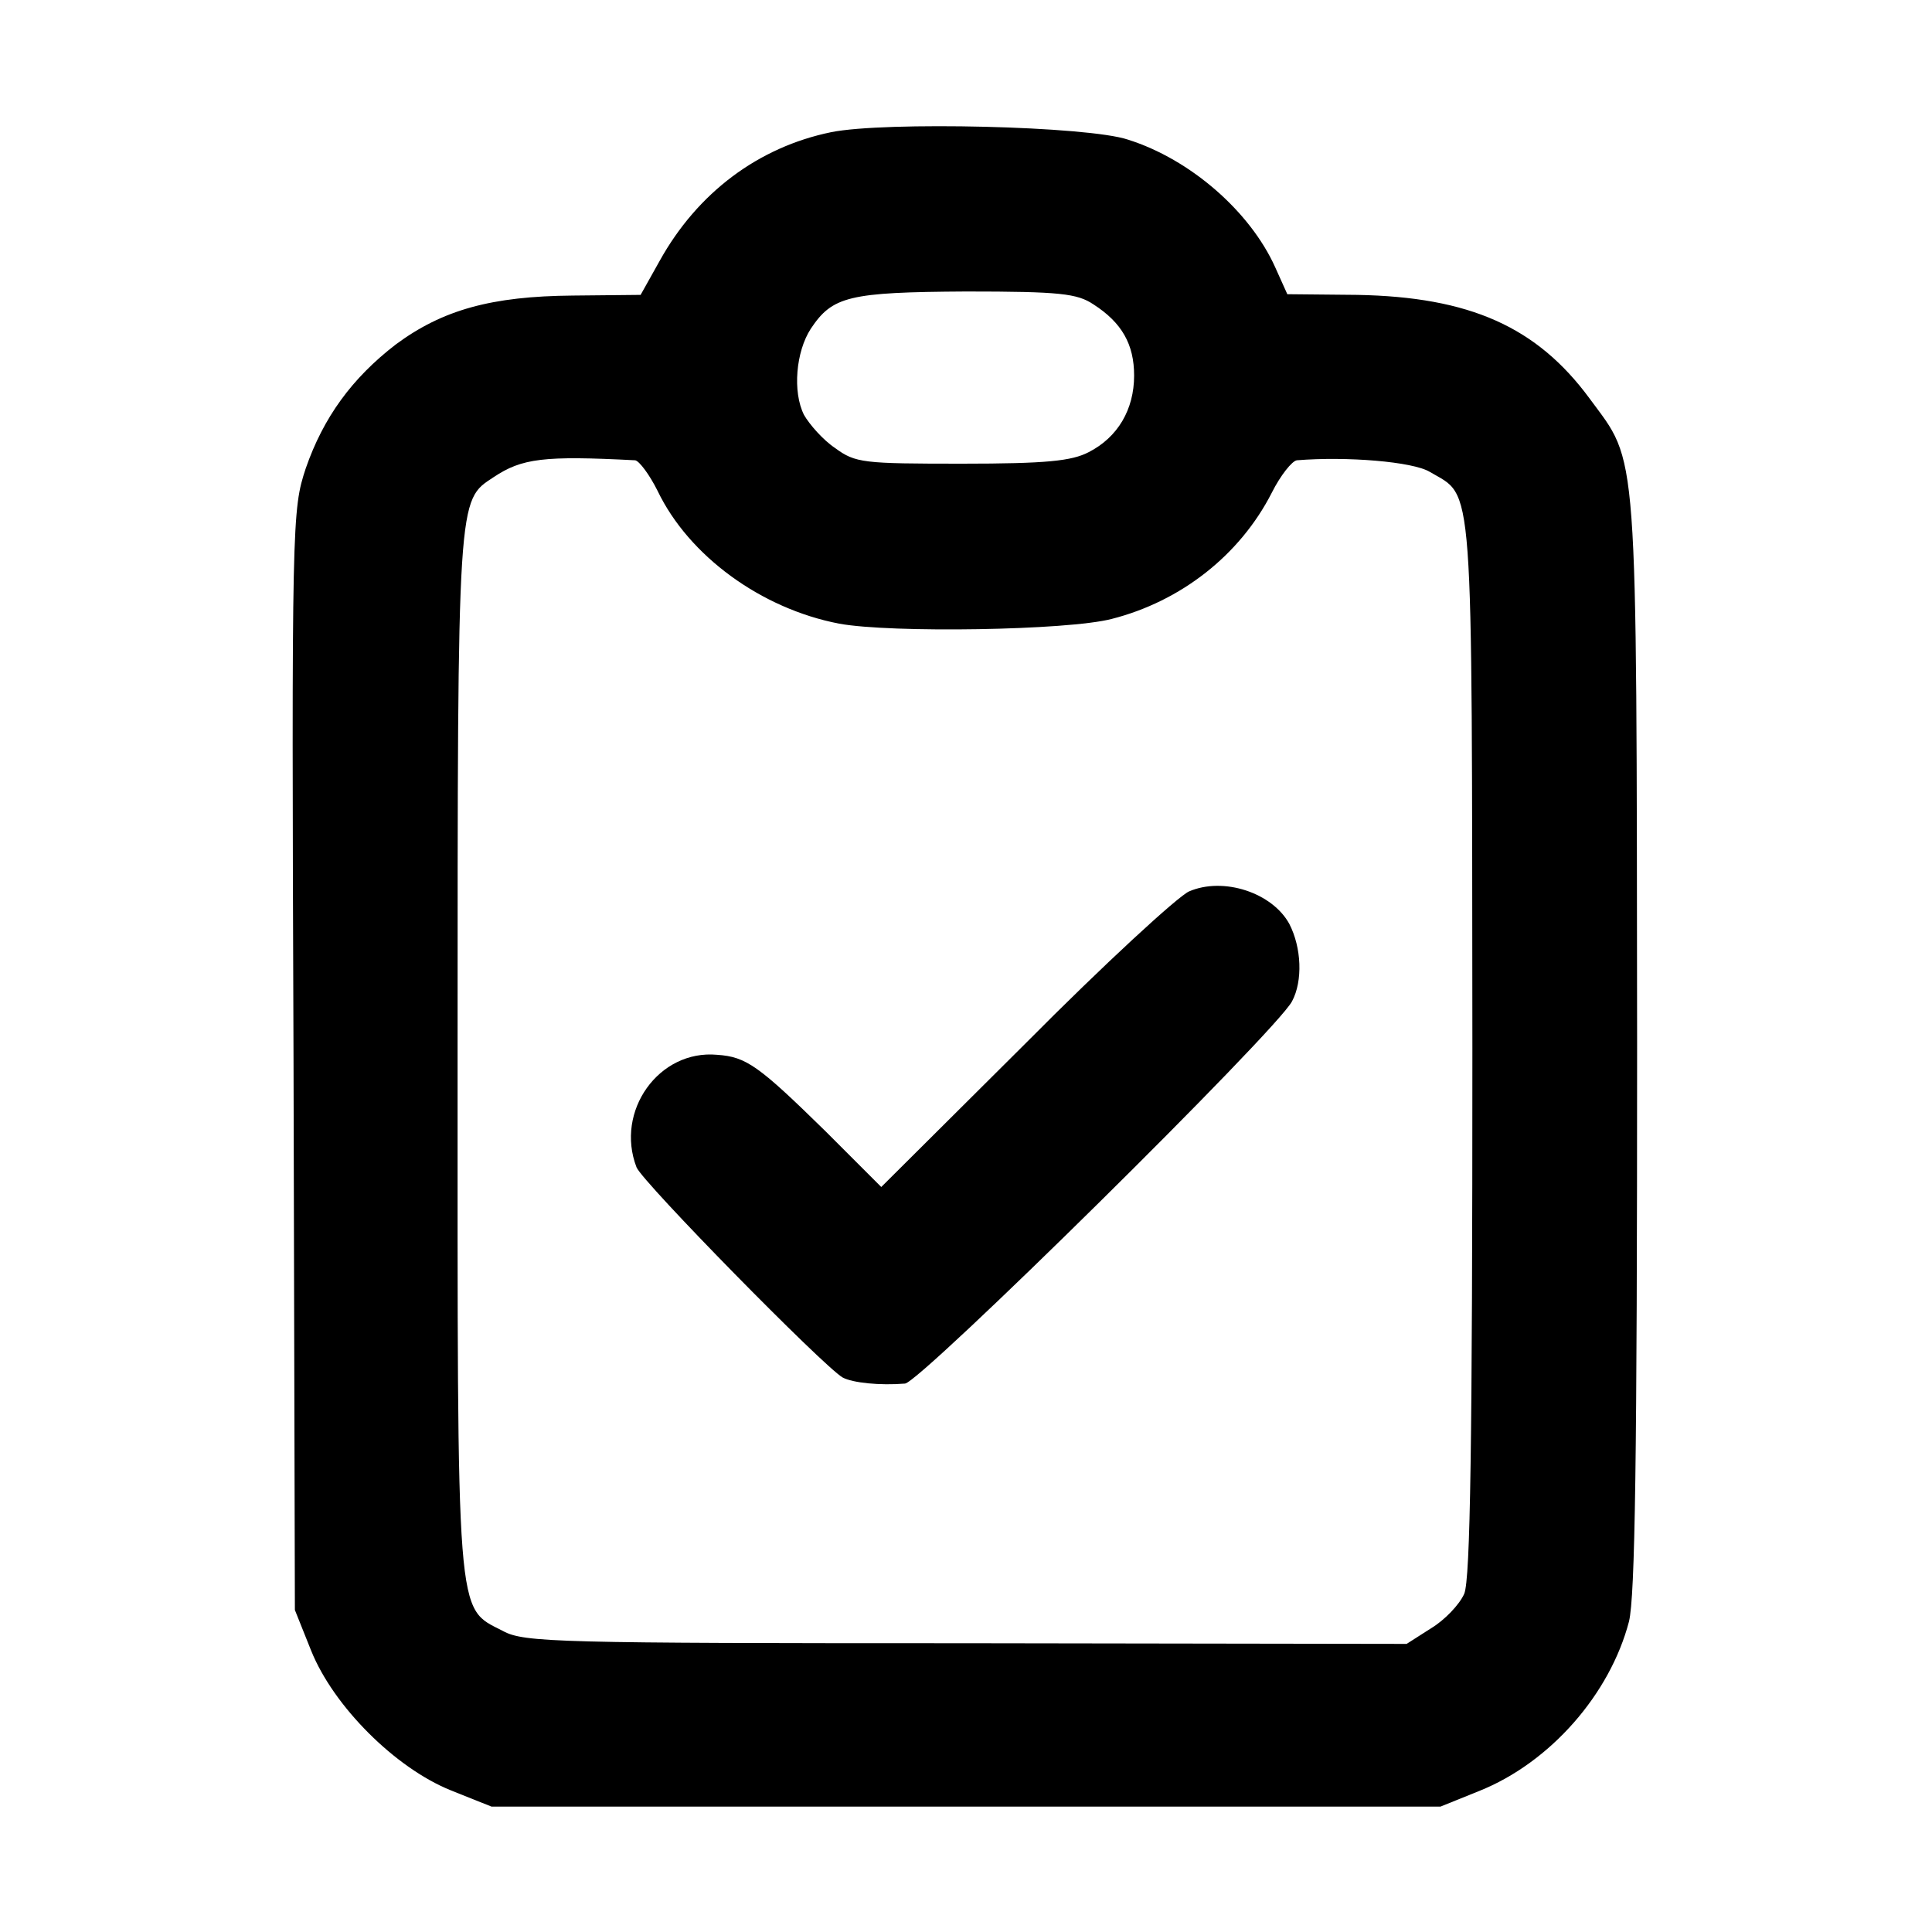
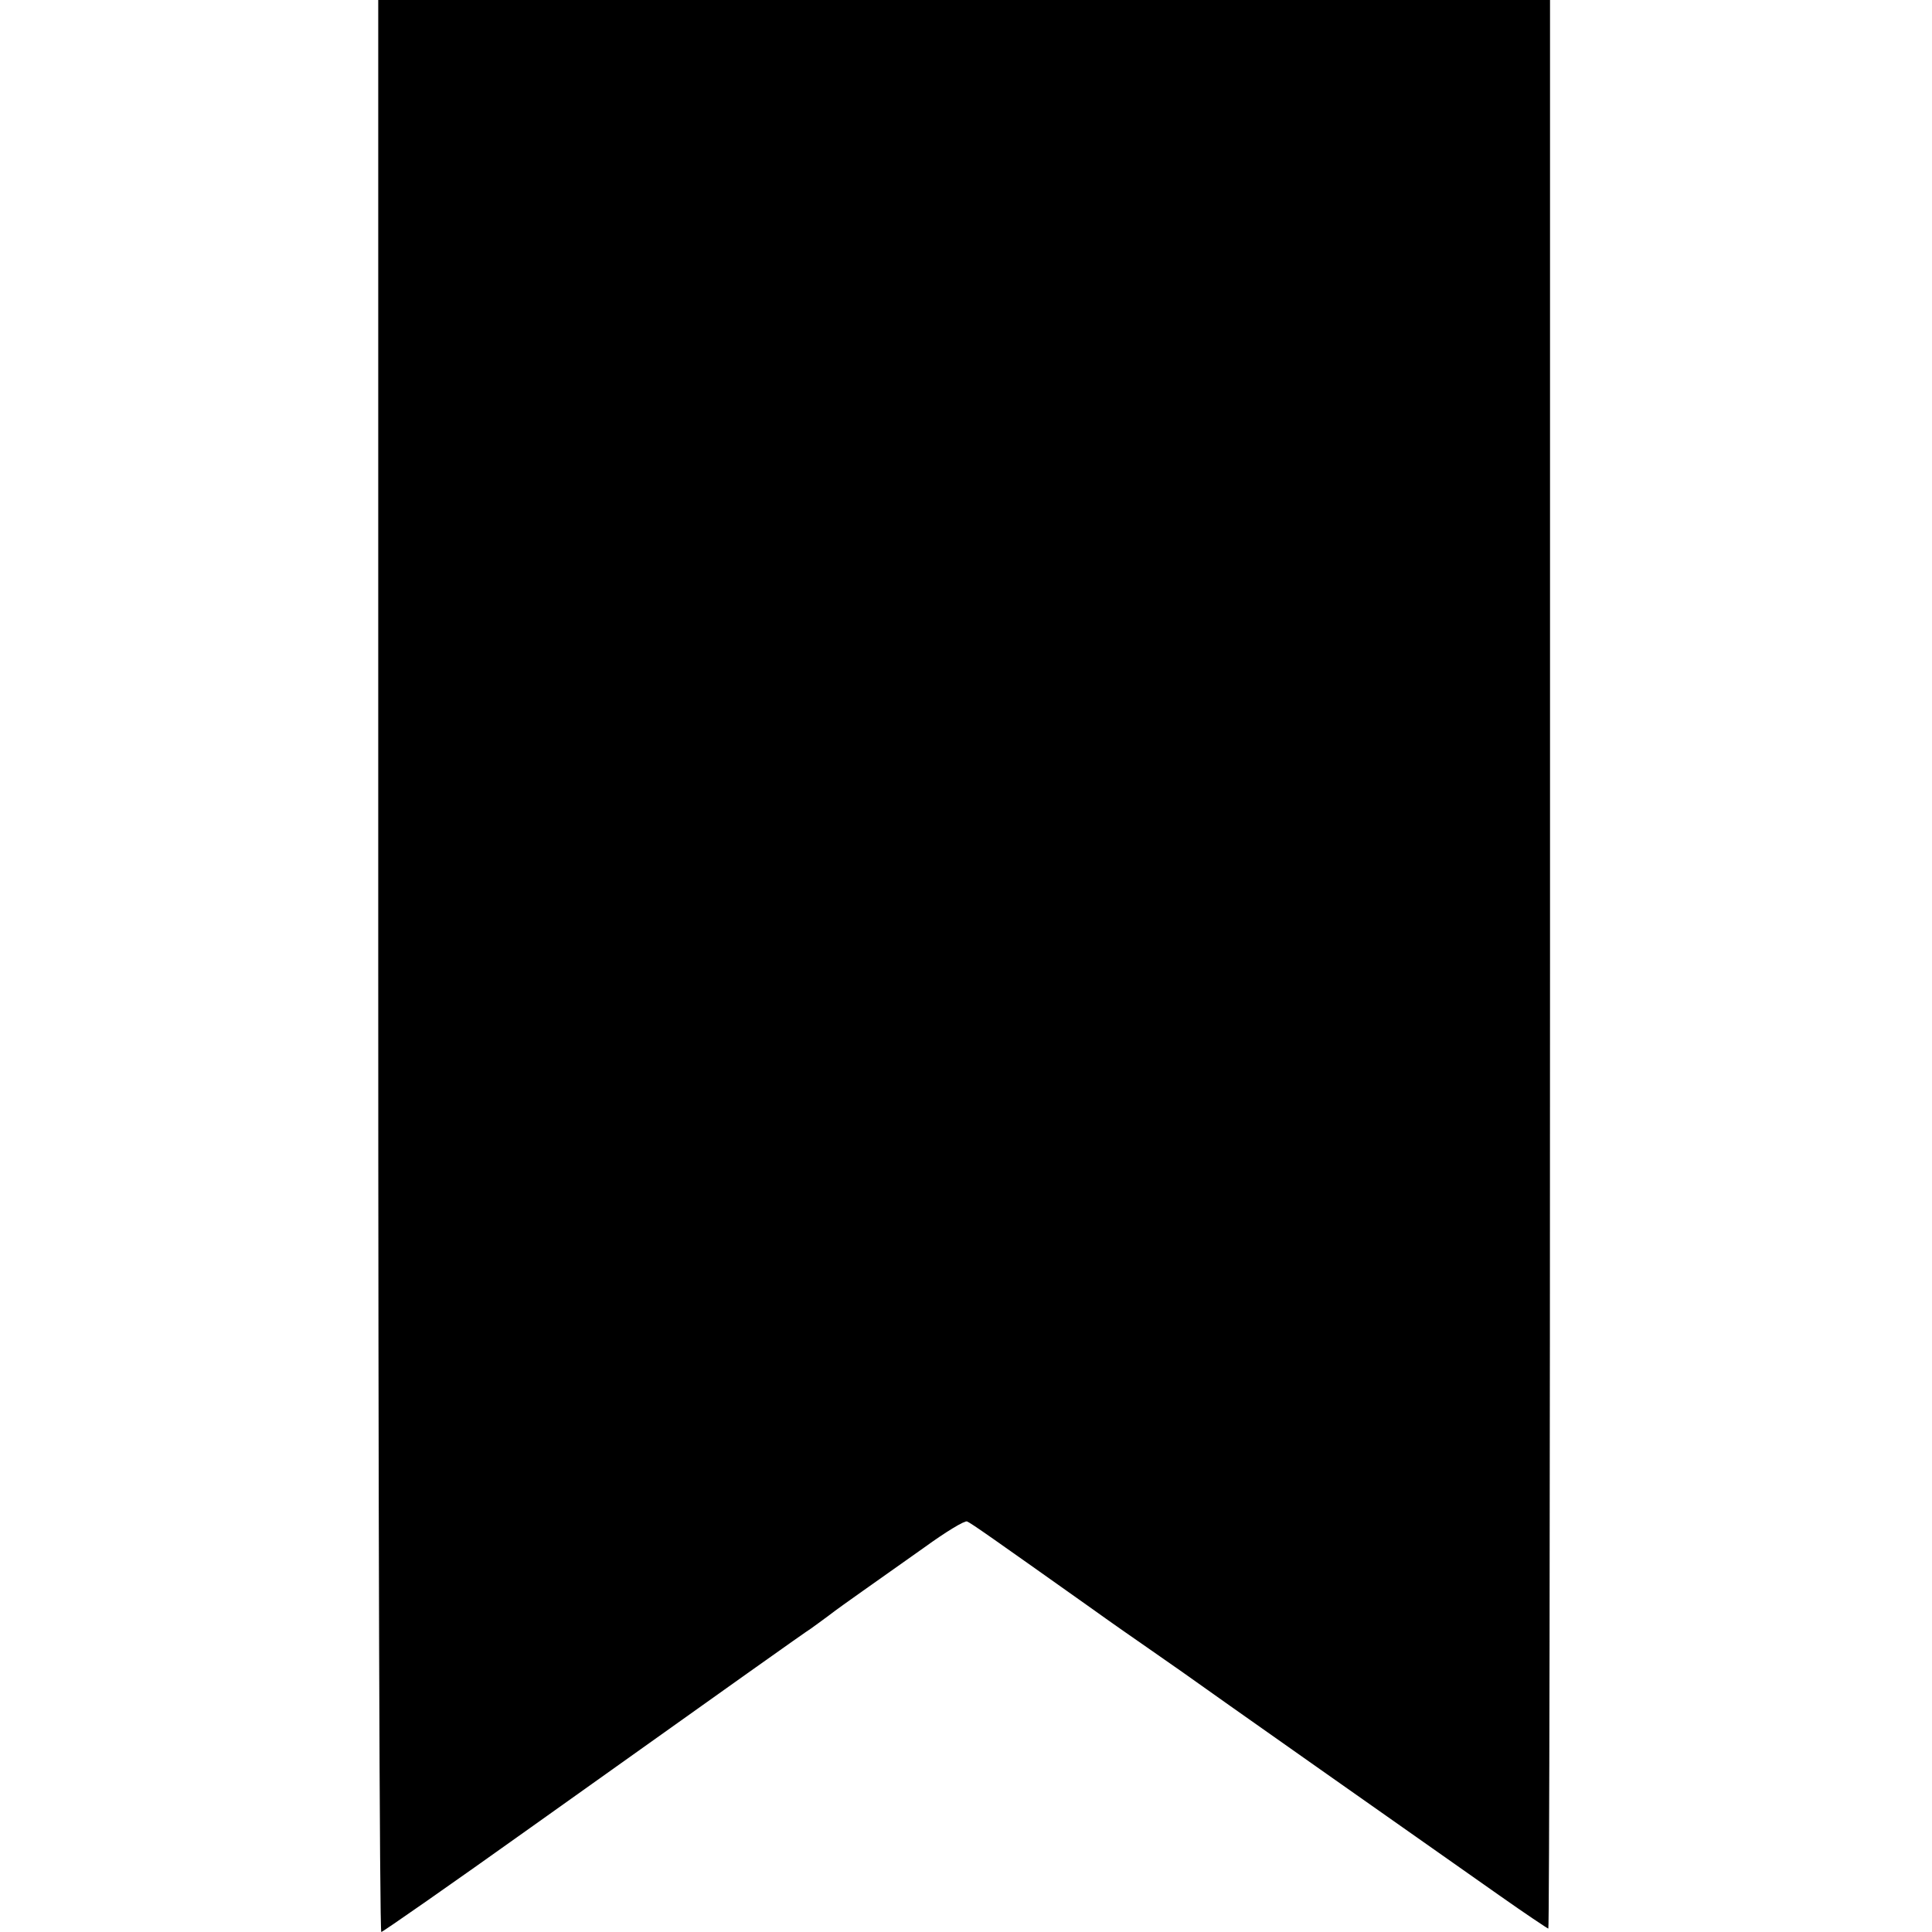
- <svg xmlns="http://www.w3.org/2000/svg" version="1.0" width="285pt" height="285pt" viewBox="0 0 285 285" preserveAspectRatio="xMidYMid meet">
-   <g transform="translate(0,285) scale(0.1,-0.1)" fill="#000000" stroke="none">
-     <path d="M1226 2655 c-107 -22 -197 -89 -253 -190 l-28 -50 -100 -1 c-120 -1 -192 -21 -261 -72 -65 -50 -107 -108 -133 -183 -20 -61 -21 -73 -18 -873 l2 -811 24 -60 c33 -82 124 -173 206 -206 l60 -24 700 0 700 0 57 23 c105 42 193 143 221 250 9 37 12 239 12 853 -1 896 2 853 -70 951 -78 106 -177 150 -343 153 l-103 1 -18 40 c-37 82 -125 159 -217 188 -59 20 -359 27 -438 11z m387 -254 c42 -27 60 -59 60 -105 0 -50 -24 -91 -67 -113 -25 -13 -62 -17 -187 -17 -146 0 -157 1 -187 23 -18 12 -38 35 -46 49 -17 34 -12 93 10 127 32 48 56 54 229 55 139 0 164 -3 188 -19z m-676 -230 c6 -1 21 -21 33 -45 46 -96 153 -174 268 -196 76 -14 337 -10 402 7 102 26 189 94 236 186 13 26 30 47 37 48 74 6 171 -2 196 -17 66 -39 62 6 63 -850 0 -584 -3 -783 -12 -805 -7 -16 -29 -39 -49 -51 l-36 -23 -650 1 c-602 0 -652 1 -683 18 -70 36 -67 5 -67 857 0 823 0 810 53 845 42 28 74 32 209 25z" />
-     <path d="M1754 1535 c-16 -7 -125 -107 -241 -224 l-213 -212 -82 82 c-99 97 -117 110 -160 113 -86 8 -151 -83 -119 -166 9 -22 275 -293 304 -310 15 -8 55 -12 92 -9 22 1 549 521 571 564 16 30 14 79 -4 114 -25 46 -97 70 -148 48z" />
+ <svg xmlns="http://www.w3.org/2000/svg" version="1.0" width="568pt" height="568pt" viewBox="0 0 568 568" preserveAspectRatio="xMidYMid meet">
+   <g transform="translate(0,568) scale(0.1,-0.1)" fill="#000000" stroke="none">
+     <path d="M1112 2840 c0 -1567 4 -2840 9 -2840 4 0 205 140 446 312 608 433 795 566 817 580 10 7 33 24 52 38 18 14 64 47 101 73 37 26 119 84 181 128 62 45 118 79 125 76 11 -4 76 -50 368 -257 50 -36 126 -89 168 -118 41 -29 85 -59 96 -67 38 -28 790 -557 931 -656 78 -55 144 -99 146 -99 3 0 5 1276 5 2835 l0 2835 -1723 0 -1722 0 0 -2840z" />
  </g>
</svg>
